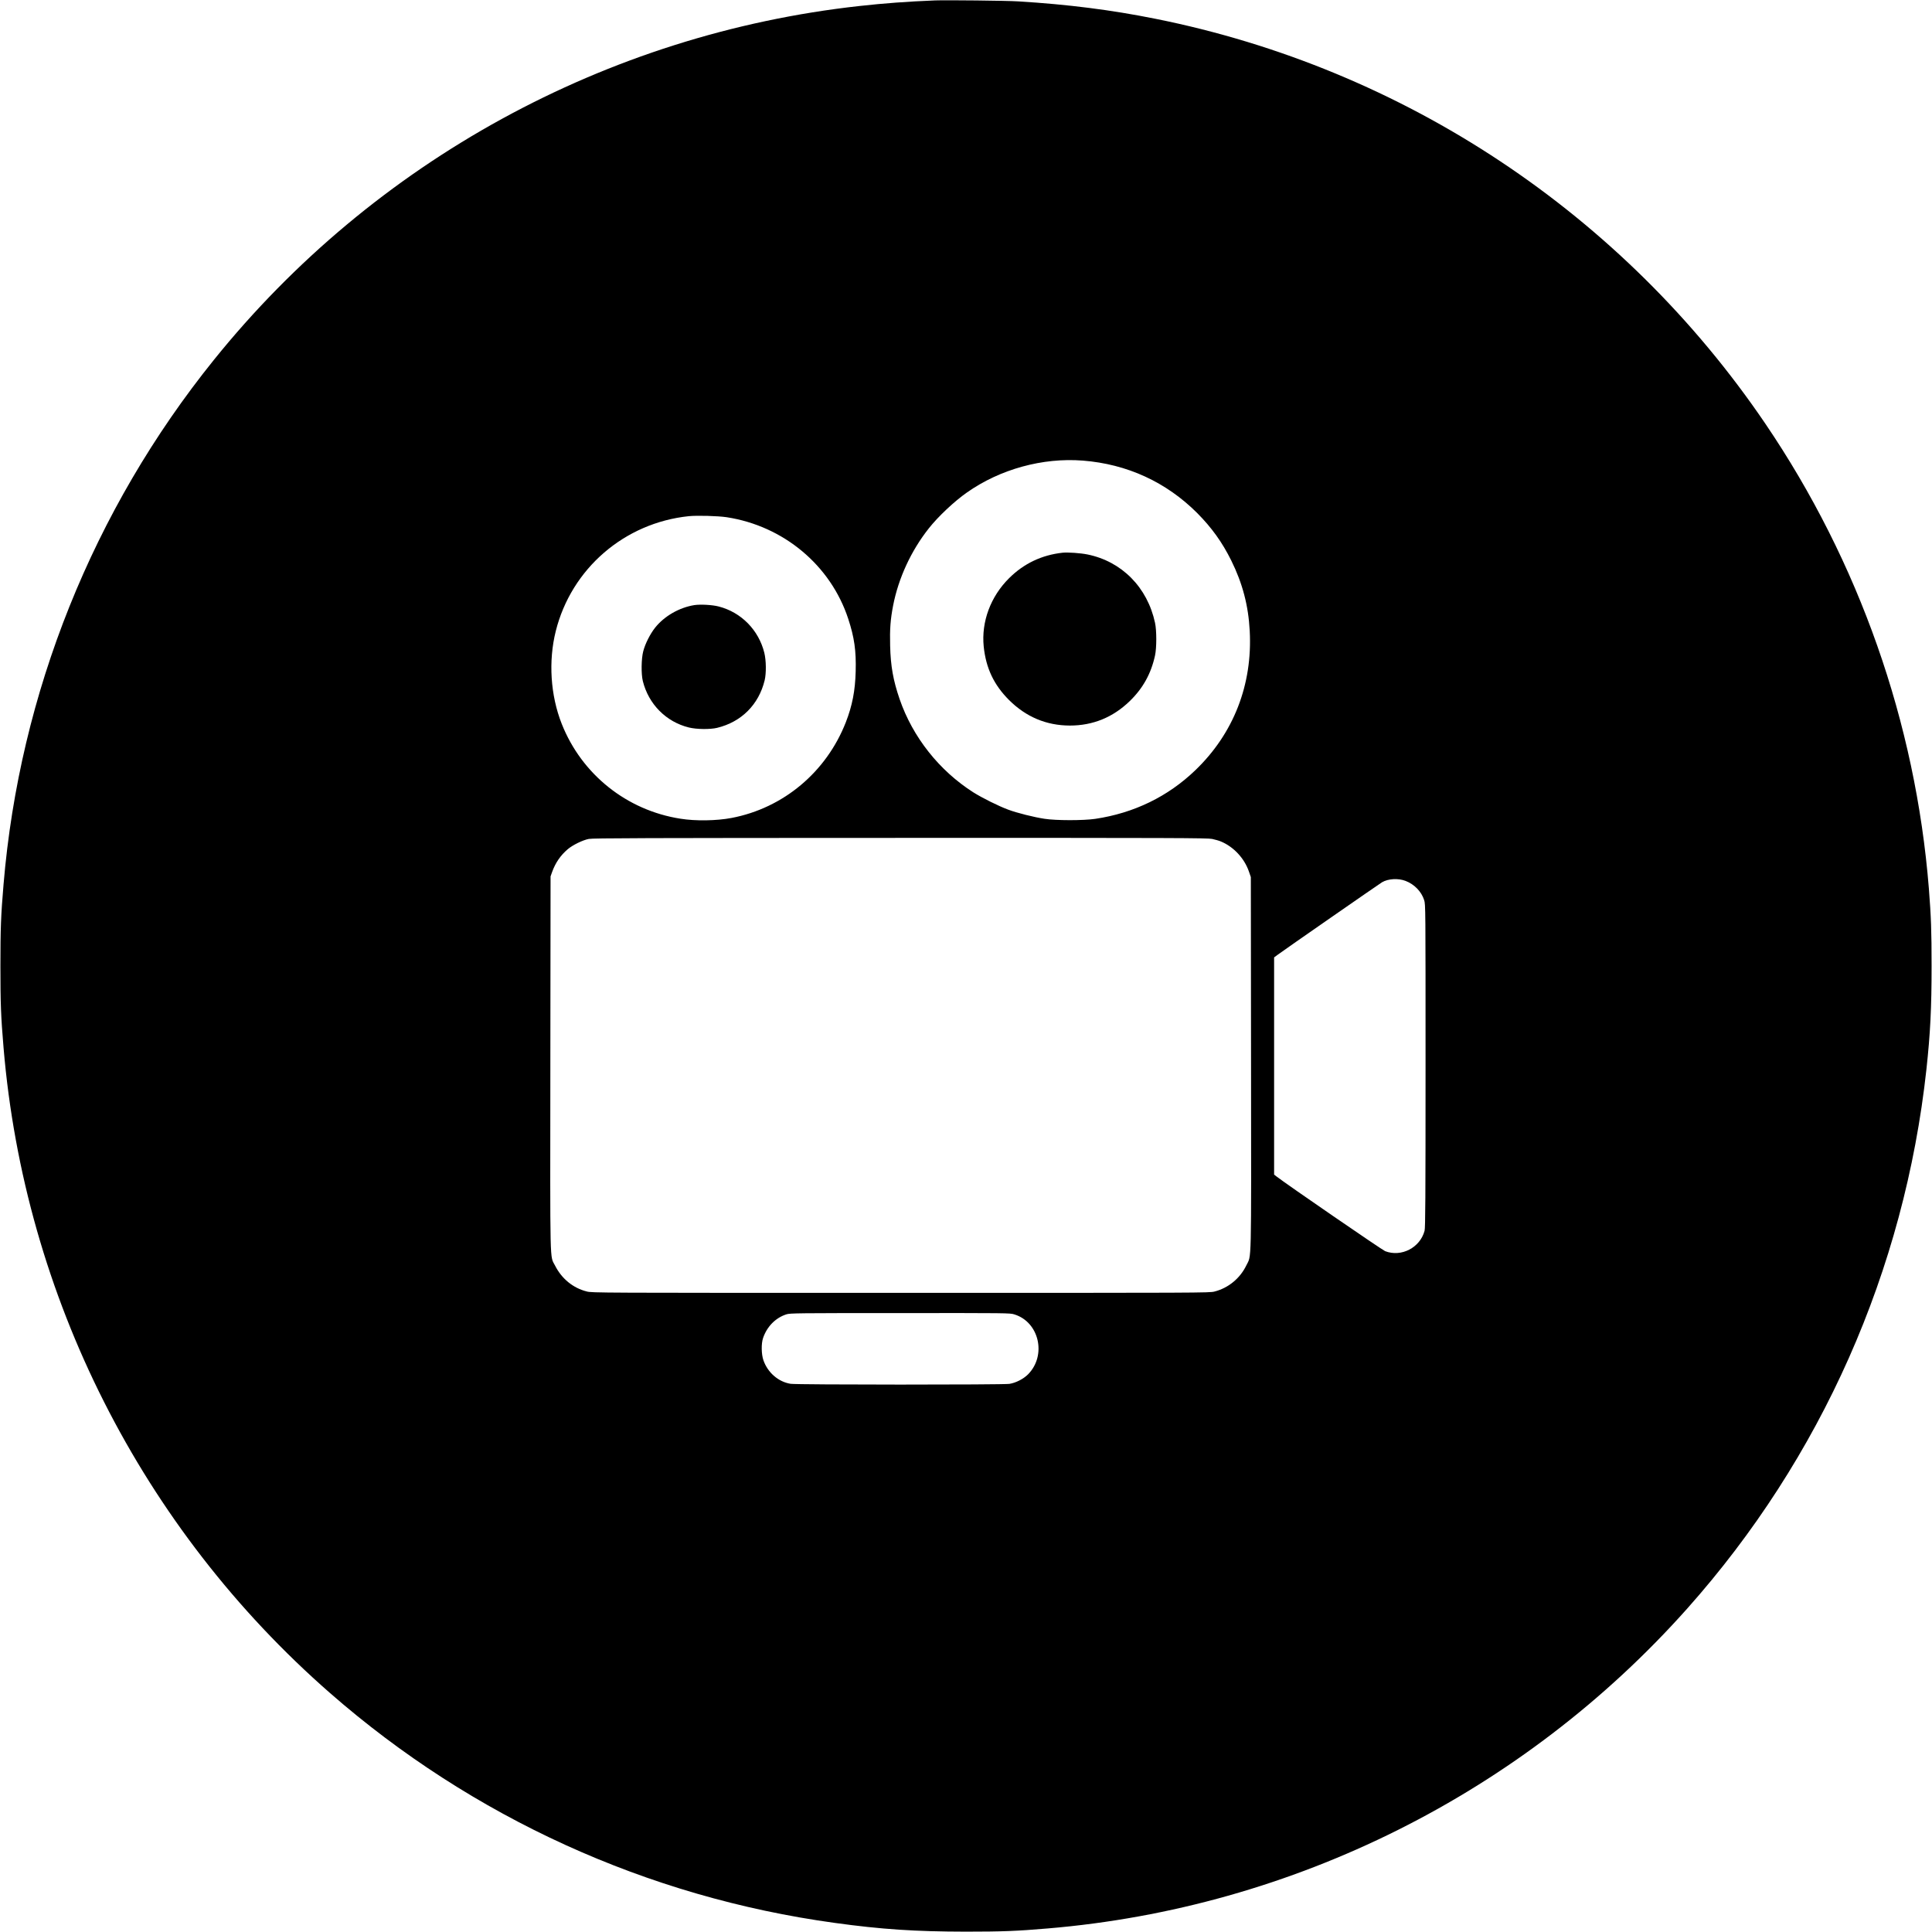
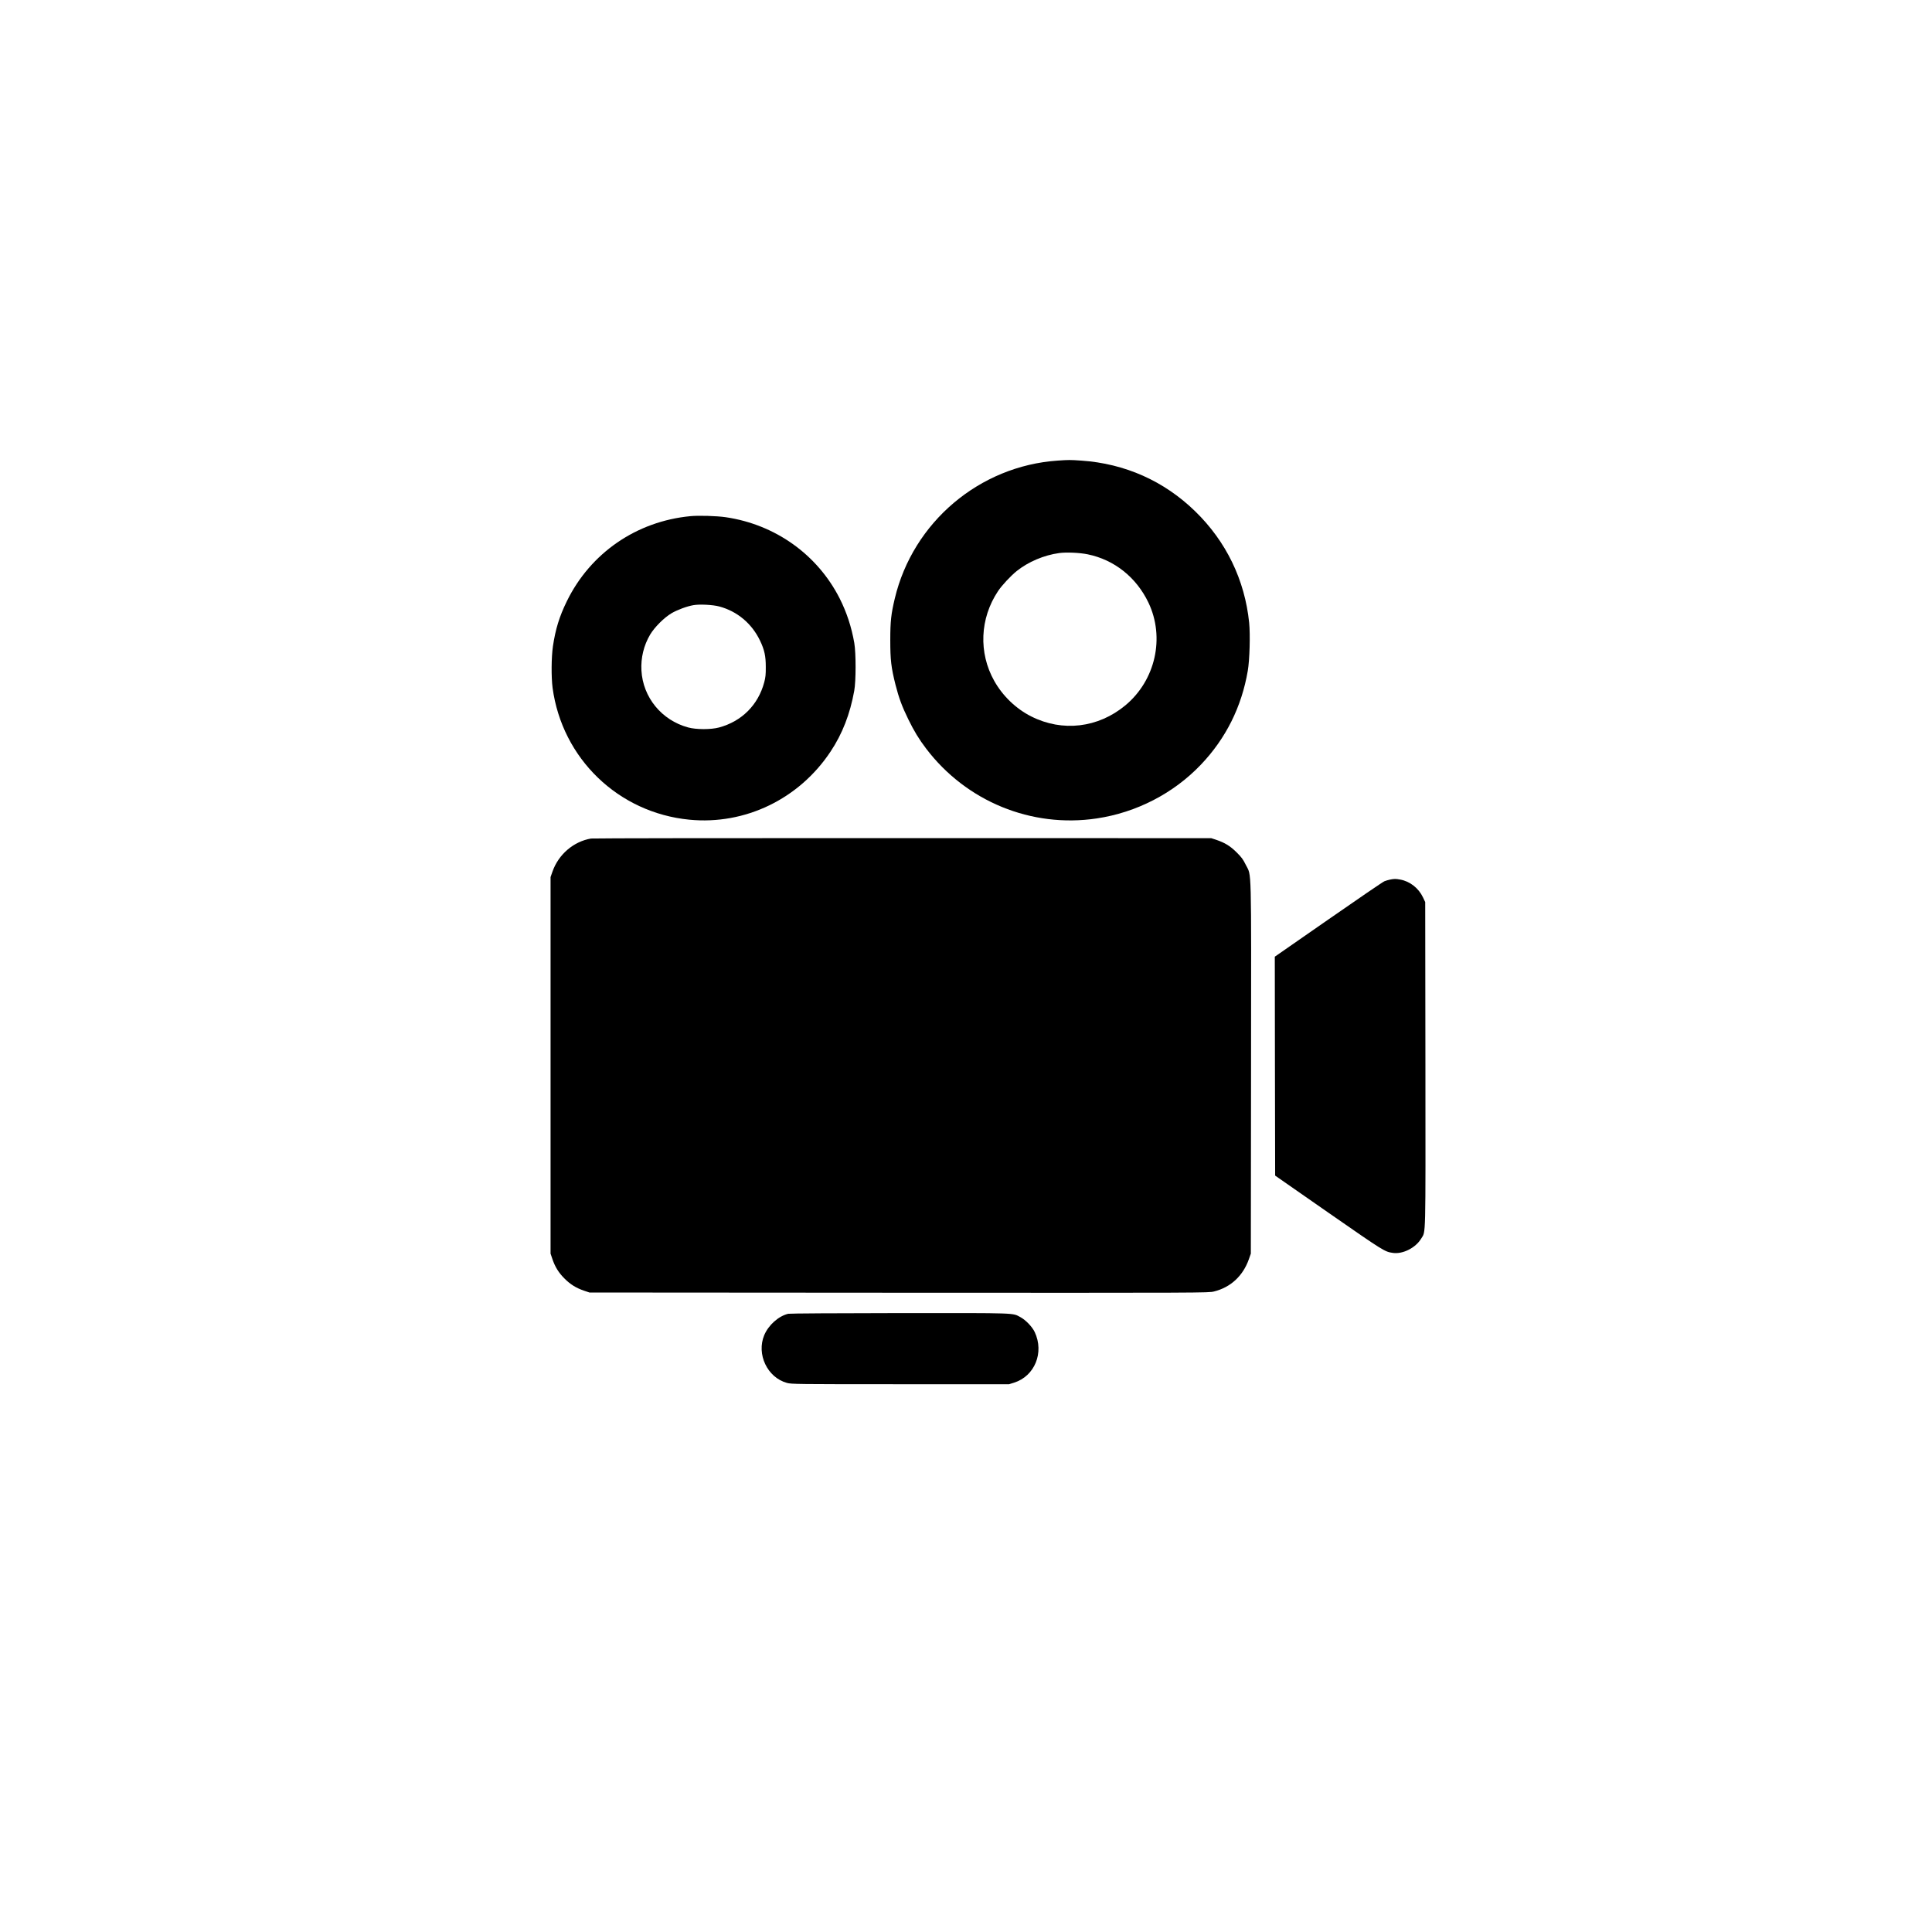
<svg xmlns="http://www.w3.org/2000/svg" version="1.0" width="2781pt" height="2781pt" viewBox="0 0 2781 2781" preserveAspectRatio="xMidYMid meet">
  <g transform="translate(0,2781) scale(0.1,-0.1)" fill="#000000" stroke="none">
-     <path d="M13460 27804 c-398 -16 -735 -41 -1085 -80 -3646 -402 -6995 -2237 -9296 -5094 -1739 -2158 -2797 -4794 -3028 -7550 -38 -449 -45 -639 -45 -1175 0 -536 7 -726 45 -1175 301 -3581 1990 -6920 4698 -9289 2048 -1791 4569 -2940 7266 -3310 673 -93 1162 -125 1885 -126 523 0 735 8 1180 46 3535 296 6842 1950 9206 4604 1932 2170 3128 4867 3444 7765 56 519 74 881 74 1485 0 505 -7 707 -39 1115 -191 2387 -1006 4705 -2353 6690 -2049 3020 -5203 5114 -8782 5830 -639 128 -1254 206 -1970 250 -165 11 -1040 20 -1200 14z m2126 -6624 c638 -50 1201 -309 1648 -756 207 -209 359 -419 490 -684 161 -325 246 -647 265 -1010 42 -775 -232 -1478 -783 -2007 -394 -379 -883 -617 -1441 -700 -171 -25 -563 -25 -730 1 -152 23 -392 83 -521 131 -139 51 -379 171 -504 250 -491 313 -872 795 -1060 1340 -93 271 -130 476 -137 771 -6 236 4 376 43 578 77 395 259 789 514 1111 133 169 368 390 550 517 477 335 1089 503 1666 458z m-5126 -815 c819 -126 1497 -692 1750 -1463 88 -269 115 -458 107 -756 -7 -279 -49 -494 -142 -733 -281 -717 -899 -1235 -1645 -1377 -215 -41 -517 -46 -734 -11 -774 120 -1422 638 -1710 1365 -163 411 -194 904 -86 1336 225 899 989 1558 1915 1654 123 12 417 4 545 -15z m6988 -4631 c42 -9 100 -25 127 -37 182 -76 335 -240 401 -428 l29 -84 3 -2680 c3 -2993 8 -2751 -68 -2910 -90 -186 -258 -325 -458 -376 -74 -19 -158 -19 -4517 -19 -4388 0 -4443 0 -4519 20 -198 50 -360 183 -456 372 -77 153 -71 -92 -68 2913 l3 2690 23 65 c47 130 120 237 223 325 71 61 216 132 304 149 59 12 782 14 4483 15 3993 1 4420 -1 4490 -15z m2784 -604 c127 -48 230 -155 268 -277 20 -64 20 -89 20 -2387 0 -1934 -3 -2330 -14 -2372 -65 -244 -334 -383 -567 -294 -39 14 -1430 970 -1561 1073 l-38 29 0 1564 0 1563 53 39 c80 60 1463 1020 1500 1042 88 52 232 61 339 20z m-5631 -6240 c357 -110 467 -587 199 -861 -67 -68 -176 -124 -270 -139 -91 -14 -3062 -14 -3150 1 -176 28 -329 161 -391 339 -30 86 -33 239 -5 320 56 165 180 291 336 341 52 17 154 18 1636 18 1545 1 1583 1 1645 -19z" />
-     <path d="M15295 19854 c-299 -33 -557 -155 -770 -367 -267 -265 -401 -628 -365 -984 32 -309 146 -551 364 -769 245 -244 537 -367 876 -368 331 0 619 117 861 351 191 185 308 396 365 658 24 110 24 360 0 470 -110 511 -479 884 -973 984 -98 20 -282 33 -358 25z" />
-     <path d="M9995 19100 c-217 -35 -432 -158 -565 -325 -72 -91 -143 -231 -171 -340 -28 -105 -31 -326 -6 -428 83 -334 335 -588 664 -669 111 -27 304 -29 405 -5 351 85 600 335 685 685 24 102 22 285 -5 395 -81 328 -333 584 -657 667 -92 24 -261 33 -350 20z" />
+     <path d="M15225 21180 c-1126 -77 -2083 -886 -2345 -1985 -53 -223 -65 -327 -65 -600 0 -286 13 -394 75 -641 49 -191 93 -311 185 -499 82 -168 153 -285 255 -419 578 -762 1517 -1147 2456 -1007 572 85 1107 361 1501 775 359 377 585 830 674 1350 27 155 37 520 20 692 -63 617 -331 1170 -777 1604 -449 437 -1011 687 -1641 730 -161 11 -176 11 -338 0z m431 -1349 c383 -78 701 -331 875 -695 240 -503 102 -1119 -333 -1480 -391 -324 -905 -385 -1353 -159 -218 109 -412 295 -533 511 -228 405 -208 900 54 1293 56 84 183 220 270 290 167 133 392 228 610 258 101 14 294 6 410 -18z" />
+     <path d="M9936 20380 c-776 -75 -1438 -531 -1777 -1225 -108 -221 -163 -401 -200 -648 -23 -160 -25 -441 -5 -597 137 -1019 947 -1800 1970 -1899 800 -78 1578 297 2031 980 170 255 281 541 341 874 26 140 26 545 1 690 -40 230 -110 442 -210 640 -321 633 -928 1065 -1640 1170 -132 19 -390 27 -511 15z m418 -1300 c258 -69 468 -245 586 -491 64 -134 83 -221 83 -379 1 -109 -4 -151 -22 -220 -87 -327 -324 -564 -652 -652 -117 -31 -326 -31 -444 1 -381 103 -651 433 -672 821 -10 181 34 361 125 515 63 106 201 244 307 307 83 49 222 101 316 117 86 16 282 6 373 -19z" />
+     <path d="M8508 15740 c-252 -43 -468 -228 -555 -475 l-28 -80 0 -2710 0 -2710 27 -80 c38 -112 91 -197 174 -279 82 -83 167 -136 279 -174 l80 -27 4455 -3 c4422 -2 4456 -2 4535 18 239 59 417 224 502 465 l28 80 3 2670 c3 3005 9 2753 -75 2925 -39 79 -60 109 -132 180 -92 92 -169 139 -296 182 l-70 23 -4440 1 c-2442 1 -4461 -2 -4487 -6z" />
+     <path d="M20010 15149 c-25 -5 -62 -16 -82 -24 -21 -8 -384 -256 -808 -551 l-770 -535 2 -1576 3 -1575 771 -537 c796 -553 805 -559 925 -576 142 -20 326 73 406 206 68 114 63 -70 61 2510 l-3 2334 -32 68 c-63 133 -188 231 -327 256 -67 12 -83 12 -146 0z" />
+     <path d="M11346 8899 c-139 -33 -283 -161 -345 -307 -115 -275 44 -610 326 -688 65 -18 135 -19 1633 -19 l1565 0 71 22 c299 94 437 434 298 729 -36 76 -129 173 -205 214 -119 63 -15 60 -1734 59 -904 -1 -1586 -5 -1609 -10z" />
  </g>
</svg>
